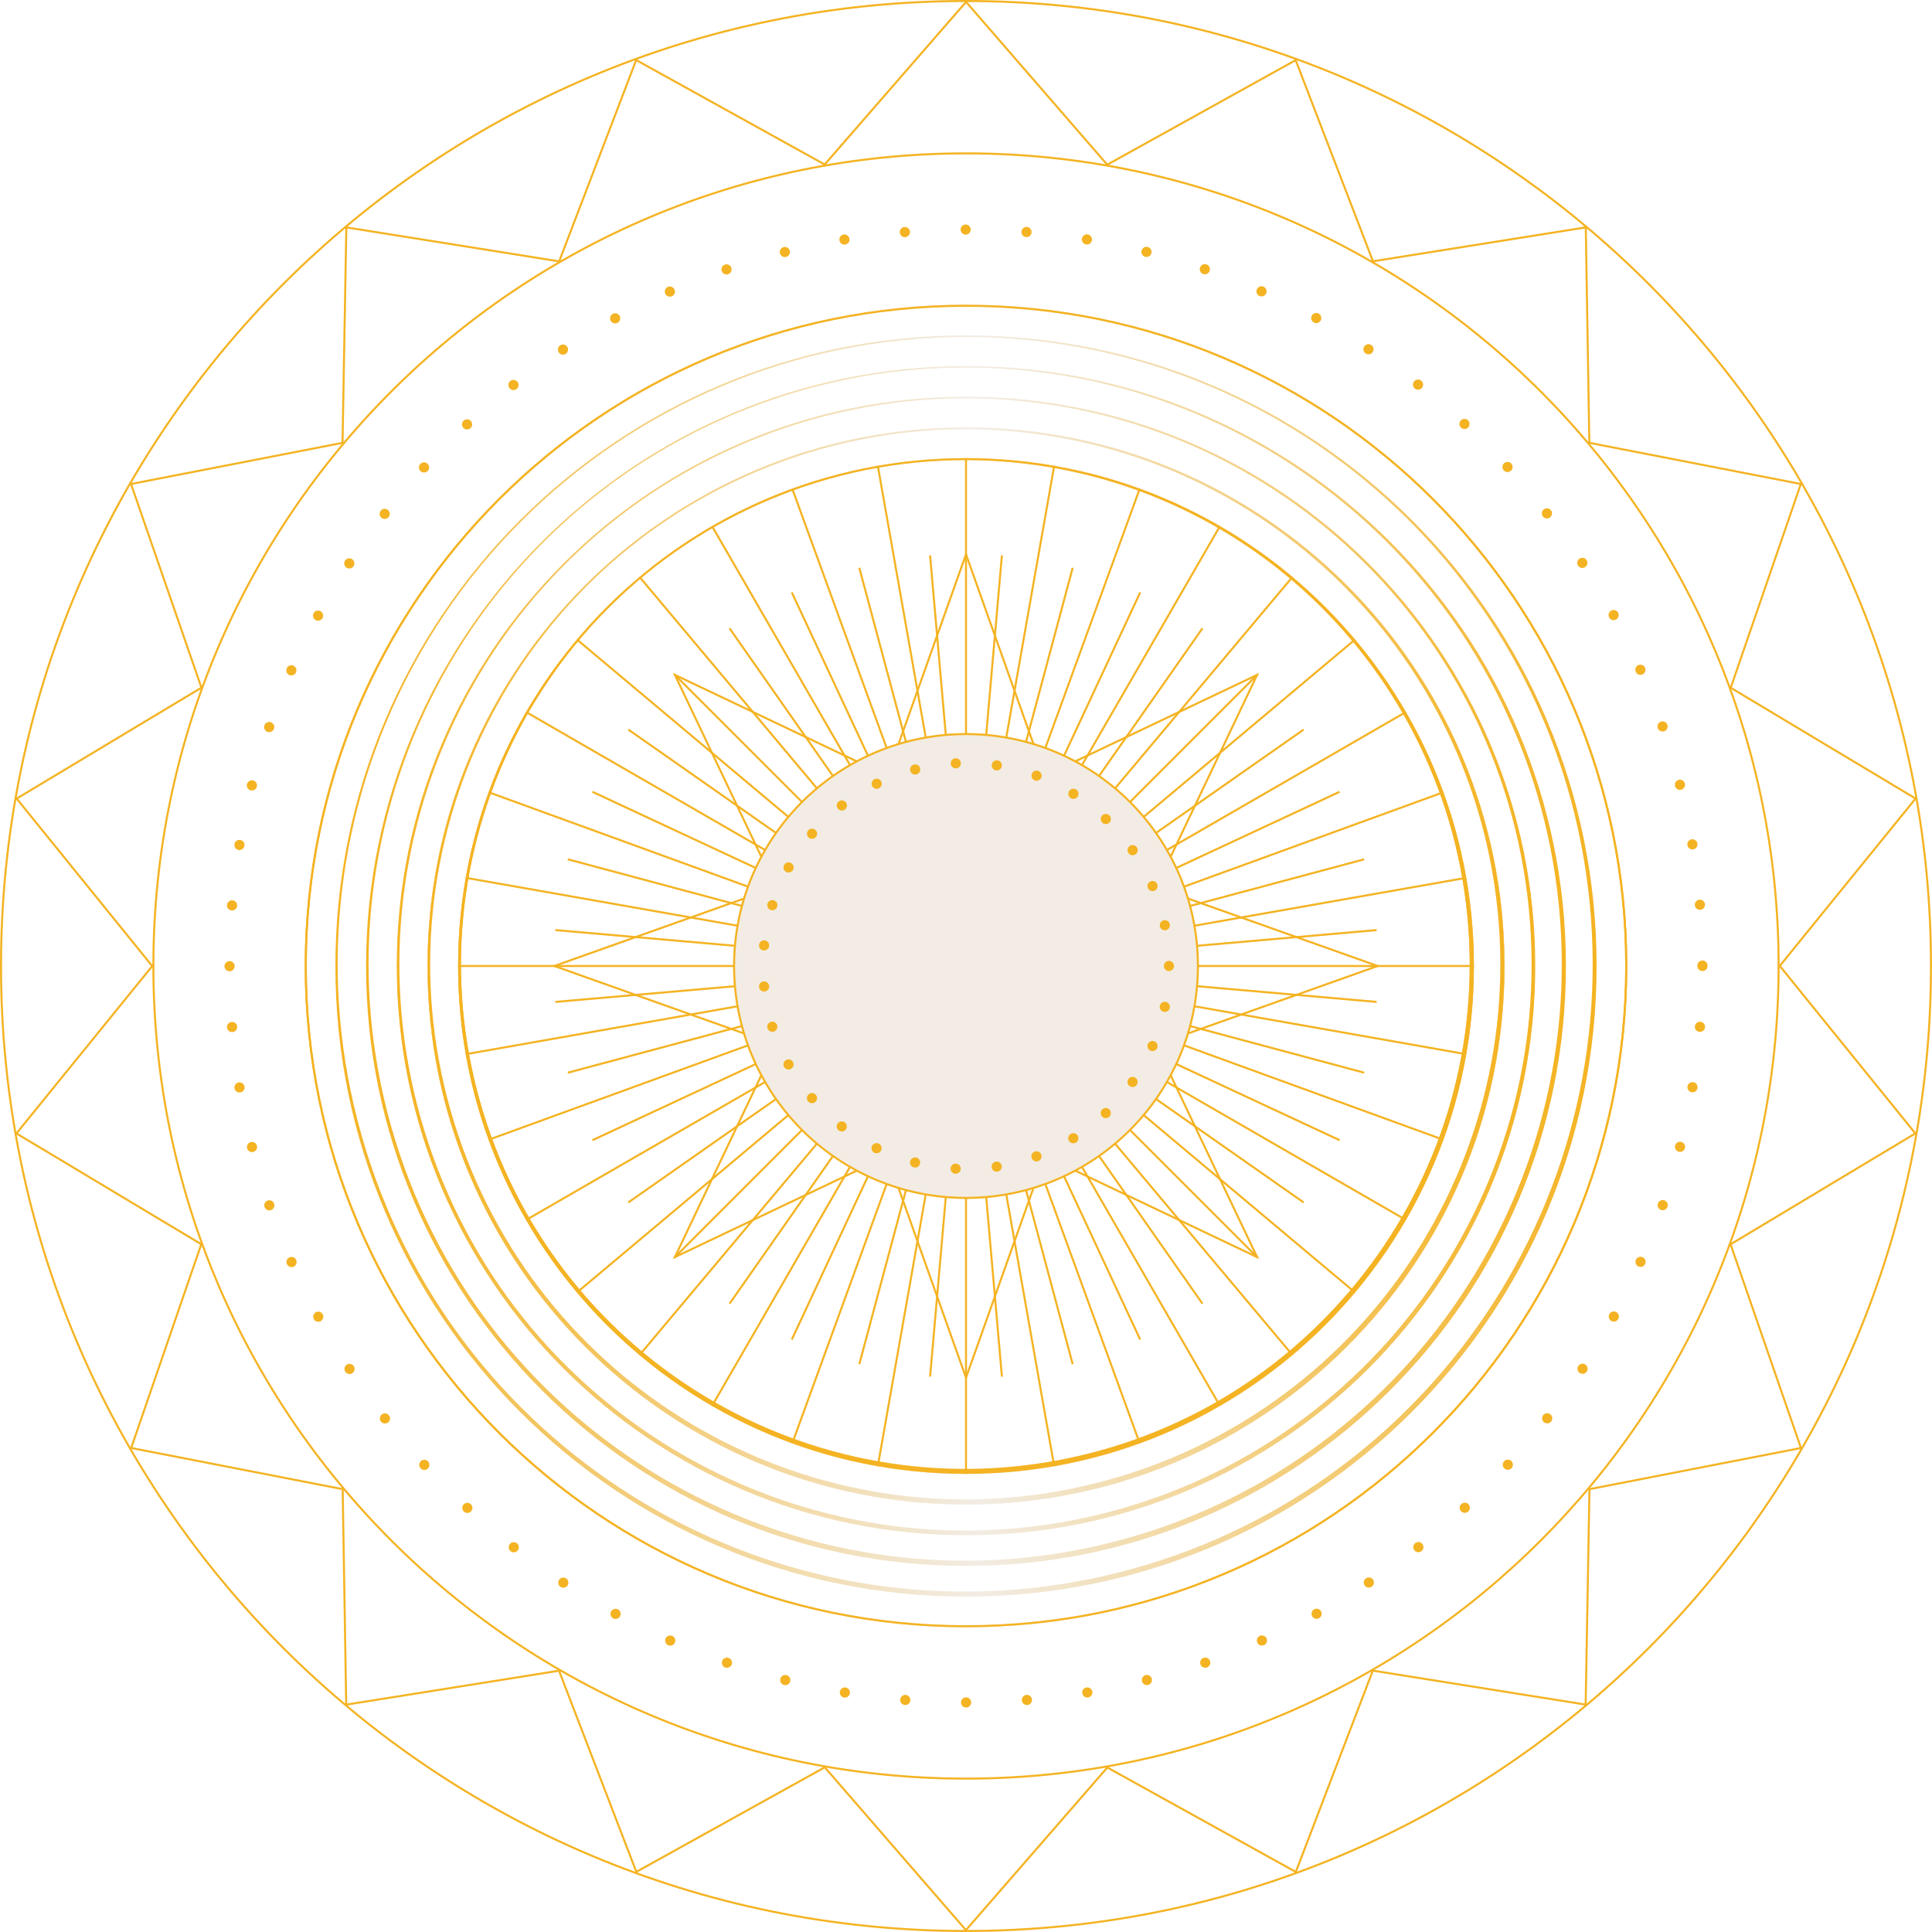
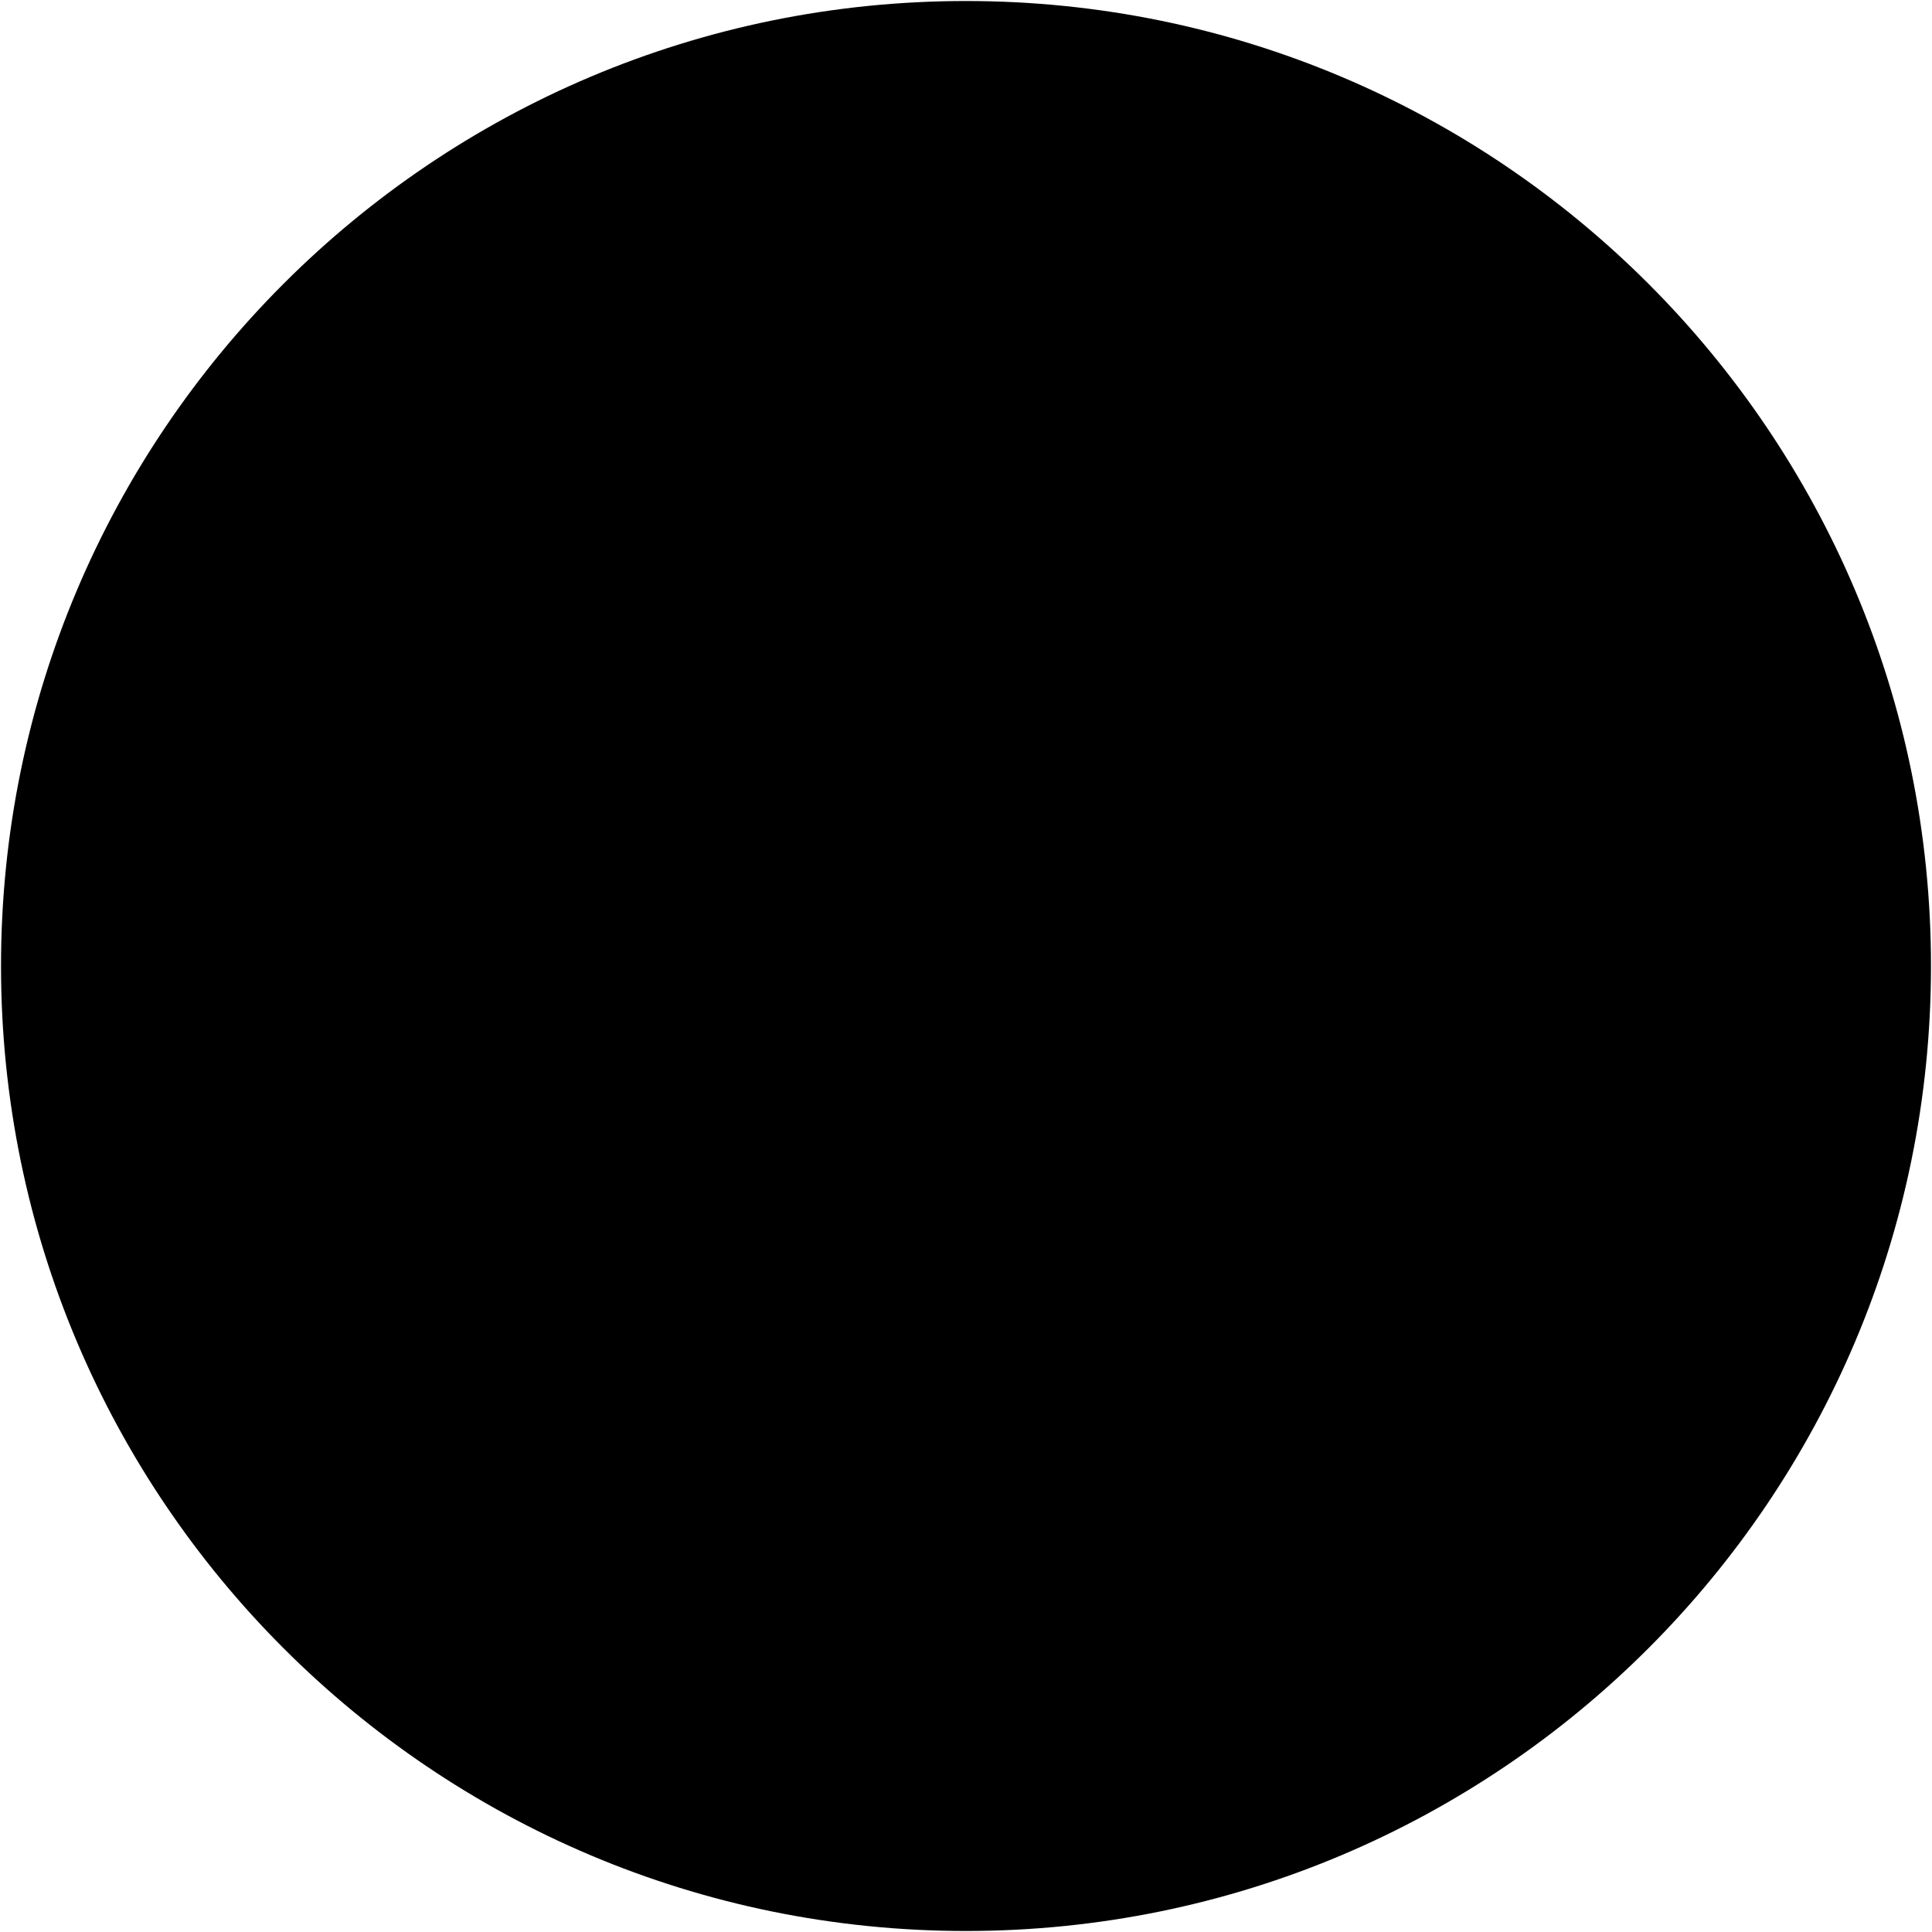
<svg xmlns="http://www.w3.org/2000/svg" xmlns:xlink="http://www.w3.org/1999/xlink" viewBox="0 0 951 951">
  <defs>
-     <style>.cls-1,.cls-10,.cls-12,.cls-13,.cls-16,.cls-2,.cls-4,.cls-6,.cls-8{fill:none;}.cls-1,.cls-13,.cls-15,.cls-16,.cls-2{stroke:#f4b322;}.cls-1,.cls-16,.cls-2{stroke-linecap:round;}.cls-1,.cls-10,.cls-12,.cls-13,.cls-15,.cls-4,.cls-6,.cls-8{stroke-miterlimit:10;}.cls-1,.cls-16{stroke-width:5px;}.cls-1{stroke-dasharray:0 29.97;}.cls-16,.cls-2{stroke-linejoin:round;}.cls-3{fill:url(#linear-gradient);}.cls-4{stroke-width:0.2px;stroke:url(#linear-gradient-2);}.cls-5{fill:url(#linear-gradient-2);}.cls-6{stroke-width:0.4px;stroke:url(#linear-gradient-4);}.cls-7{fill:url(#linear-gradient-4);}.cls-8{stroke-width:0.6px;stroke:url(#linear-gradient-6);}.cls-9{fill:url(#linear-gradient-6);}.cls-10{stroke-width:0.8px;stroke:url(#linear-gradient-8);}.cls-11{fill:url(#linear-gradient-8);}.cls-12{stroke:url(#linear-gradient-10);}.cls-14{fill:#f4b322;}.cls-15{fill:#f2ece4;}.cls-16{stroke-dasharray:0 20.25;}</style>
    <linearGradient id="linear-gradient" x1="225.5" y1="475.5" x2="725.5" y2="475.5" gradientUnits="userSpaceOnUse">
      <stop offset="0" stop-color="#f4b322" />
-       <stop offset="0.51" stop-color="#f2ece4" />
+       <stop offset="0.5" stop-color="#f2ece4" />
      <stop offset="1" stop-color="#f4b322" />
    </linearGradient>
    <linearGradient id="linear-gradient-2" x1="210.5" y1="475.5" x2="740.5" y2="475.5" xlink:href="#linear-gradient" />
    <linearGradient id="linear-gradient-4" x1="195.5" y1="475.5" x2="755.5" y2="475.5" xlink:href="#linear-gradient" />
    <linearGradient id="linear-gradient-6" x1="180.5" y1="475.5" x2="770.5" y2="475.5" xlink:href="#linear-gradient" />
    <linearGradient id="linear-gradient-8" x1="165.5" y1="475.5" x2="785.5" y2="475.5" xlink:href="#linear-gradient" />
    <linearGradient id="linear-gradient-10" x1="150" y1="475.5" x2="801" y2="475.5" xlink:href="#linear-gradient" />
  </defs>
-   <g id="Layer_2" data-name="Layer 2">
-     <g id="all">
-       <circle class="cls-1" cx="475.5" cy="475.5" r="362.5" />
-       <polygon class="cls-2" points="886.43 238.25 851.93 338.54 942.91 393.08 876.07 475.46 942.8 557.91 851.85 612.5 886.5 712.76 782.39 733.02 780.52 839.07 675.75 822.34 637.85 921.44 545.07 870.03 475.47 950.07 405.98 869.93 313.22 921.4 275.18 822.38 170.42 839.08 168.68 733.02 64.57 712.75 99.07 612.46 8.09 557.91 74.93 475.54 8.2 393.09 99.15 338.5 64.5 238.24 168.61 217.98 170.48 111.93 275.25 128.66 313.15 29.56 405.93 80.97 475.53 0.93 545.02 81.07 637.78 29.6 675.82 128.62 780.58 111.92 782.33 217.98 886.43 238.25" />
-       <path class="cls-3" d="M475.5,226.5a248.26,248.26,0,1,1-96.92,19.57A247.32,247.32,0,0,1,475.5,226.5m0-1c-138.07,0-250,111.93-250,250s111.93,250,250,250,250-111.93,250-250-111.93-250-250-250Z" />
-       <circle class="cls-4" cx="475.5" cy="475.5" r="265" />
-       <path class="cls-5" d="M475.5,211.3a263.36,263.36,0,1,1-102.84,20.76A262.65,262.65,0,0,1,475.5,211.3m0-.8c-146.36,0-265,118.64-265,265s118.64,265,265,265,265-118.64,265-265-118.64-265-265-265Z" />
-       <circle class="cls-6" cx="475.5" cy="475.5" r="280" />
-       <path class="cls-7" d="M475.5,196.1a278.63,278.63,0,1,1-108.75,22,277.59,277.59,0,0,1,108.75-22m0-.6c-154.64,0-280,125.36-280,280s125.36,280,280,280,280-125.36,280-280-125.36-280-280-280Z" />
-       <circle class="cls-8" cx="475.5" cy="475.5" r="295" />
-       <path class="cls-9" d="M475.5,180.9a293.64,293.64,0,1,1-114.67,23.15A292.79,292.79,0,0,1,475.5,180.9m0-.4c-162.92,0-295,132.08-295,295s132.08,295,295,295,295-132.08,295-295-132.08-295-295-295Z" />
-       <circle class="cls-10" cx="475.5" cy="475.5" r="310" />
-       <path class="cls-11" d="M475.5,165.7a308.85,308.85,0,1,1-120.59,24.35A307.81,307.81,0,0,1,475.5,165.7m0-.2c-171.21,0-310,138.79-310,310s138.79,310,310,310,310-138.79,310-310-138.79-310-310-310Z" />
-       <circle class="cls-12" cx="475.5" cy="475.5" r="325" />
-     </g>
-     <g id="line">
-       <circle class="cls-13" cx="475.5" cy="475.5" r="475" />
-       <circle class="cls-13" cx="475.5" cy="475.5" r="325" />
-       <path class="cls-14" d="M475.5,226.5a248.26,248.26,0,1,1-96.92,19.57A247.32,247.32,0,0,1,475.5,226.5m0-1c-138.07,0-250,111.93-250,250s111.93,250,250,250,250-111.93,250-250-111.93-250-250-250Z" />
-       <circle class="cls-13" cx="475.5" cy="475.5" r="400" />
-     </g>
-     <g id="Layer_6" data-name="Layer 6">
-       <line class="cls-13" x1="432.09" y1="721.7" x2="518.91" y2="229.3" />
-       <line class="cls-13" x1="389.99" y1="710.42" x2="561.01" y2="240.58" />
-       <line class="cls-13" x1="350.5" y1="692.01" x2="600.5" y2="258.99" />
-       <line class="cls-13" x1="314.8" y1="667.01" x2="636.2" y2="283.99" />
-       <line class="cls-13" x1="283.99" y1="636.2" x2="667.01" y2="314.8" />
-       <line class="cls-13" x1="258.99" y1="600.5" x2="692.01" y2="350.5" />
-       <line class="cls-13" x1="240.58" y1="561.01" x2="710.42" y2="389.99" />
-       <line class="cls-13" x1="229.3" y1="518.91" x2="721.7" y2="432.09" />
-       <line class="cls-13" x1="225.5" y1="475.5" x2="725.5" y2="475.5" />
-       <line class="cls-13" x1="229.3" y1="432.09" x2="721.7" y2="518.91" />
-       <line class="cls-13" x1="240.58" y1="389.99" x2="710.42" y2="561.01" />
-       <line class="cls-13" x1="258.99" y1="350.5" x2="692.01" y2="600.5" />
-       <line class="cls-13" x1="283.99" y1="314.8" x2="667.01" y2="636.2" />
-       <line class="cls-13" x1="314.8" y1="283.99" x2="636.2" y2="667.01" />
-       <line class="cls-13" x1="350.5" y1="258.99" x2="600.5" y2="692.01" />
-       <line class="cls-13" x1="475.5" y1="225.5" x2="475.5" y2="725.5" />
-       <line class="cls-13" x1="389.99" y1="240.58" x2="561.01" y2="710.42" />
-       <line class="cls-13" x1="432.09" y1="229.3" x2="518.91" y2="721.7" />
-       <line class="cls-13" x1="457.82" y1="273.36" x2="493.18" y2="677.64" />
-       <line class="cls-13" x1="422.98" y1="279.5" x2="528.02" y2="671.5" />
-       <line class="cls-13" x1="389.75" y1="291.6" x2="561.25" y2="659.4" />
-       <line class="cls-13" x1="359.12" y1="309.29" x2="591.88" y2="641.71" />
-       <line class="cls-13" x1="332.02" y1="332.02" x2="618.98" y2="618.98" />
-       <line class="cls-13" x1="309.29" y1="359.12" x2="641.71" y2="591.88" />
-       <line class="cls-13" x1="291.6" y1="389.75" x2="659.4" y2="561.25" />
-       <line class="cls-13" x1="279.5" y1="422.98" x2="671.5" y2="528.02" />
-       <line class="cls-13" x1="273.36" y1="457.82" x2="677.64" y2="493.18" />
-       <line class="cls-13" x1="273.36" y1="493.18" x2="677.64" y2="457.82" />
-       <line class="cls-13" x1="279.5" y1="528.02" x2="671.5" y2="422.98" />
-       <line class="cls-13" x1="291.6" y1="561.25" x2="659.4" y2="389.75" />
-       <line class="cls-13" x1="309.29" y1="591.88" x2="641.71" y2="359.12" />
-       <line class="cls-13" x1="332.02" y1="618.98" x2="618.98" y2="332.02" />
-       <line class="cls-13" x1="359.12" y1="641.71" x2="591.88" y2="309.29" />
-       <line class="cls-13" x1="389.75" y1="659.4" x2="561.25" y2="291.6" />
-       <line class="cls-13" x1="422.98" y1="671.5" x2="528.02" y2="279.5" />
-       <line class="cls-13" x1="457.82" y1="677.64" x2="493.18" y2="273.36" />
-       <polygon class="cls-13" points="436.73 381.89 475.5 272.86 514.27 381.89 618.79 332.21 569.11 436.73 678.14 475.5 569.11 514.27 618.79 618.79 514.27 569.11 475.5 678.14 436.73 569.11 332.21 618.79 381.89 514.27 272.86 475.5 381.89 436.73 332.21 332.21 436.73 381.89" />
-       <circle class="cls-15" cx="475.5" cy="475.5" r="114.16" />
-       <circle class="cls-16" cx="475.5" cy="475.5" r="99.89" />
-     </g>
+   <g id="element">
+     <circle class="dot line" cx="475.5" cy="475.5" r="362.5" />
+     <polygon class="triangle line" points="886.43 238.25 851.93 338.54 942.91 393.08 876.07 475.46 942.8 557.91 851.85 612.5 886.5 712.76 782.39 733.02 780.52 839.07 675.75 822.34 637.85 921.44 545.07 870.03 475.47 950.07 405.98 869.93 313.22 921.4 275.18 822.38 170.42 839.08 168.68 733.02 64.57 712.75 99.07 612.46 8.09 557.91 74.93 475.54 8.2 393.09 99.15 338.5 64.5 238.24 168.61 217.98 170.48 111.93 275.25 128.66 313.15 29.56 405.93 80.97 475.53 0.93 545.02 81.07 637.78 29.6 675.82 128.62 780.58 111.92 782.33 217.98 886.43 238.25" />
+     <path class="path1" d="M475.5,226.5a248.26,248.26,0,1,1-96.92,19.57A247.32,247.32,0,0,1,475.5,226.5m0-1c-138.07,0-250,111.93-250,250s111.93,250,250,250,250-111.93,250-250-111.93-250-250-250Z" />
+     <circle class="circle1 gradient" cx="475.5" cy="475.5" r="265" />
+     <path class="path2" d="M475.5,211.3a263.36,263.36,0,1,1-102.84,20.76A262.65,262.65,0,0,1,475.5,211.3m0-.8c-146.36,0-265,118.64-265,265s118.64,265,265,265,265-118.64,265-265-118.64-265-265-265Z" />
+     <circle class="circle2 gradient" cx="475.5" cy="475.5" r="280" />
+     <path class="path3" d="M475.5,196.1a278.63,278.63,0,1,1-108.75,22,277.59,277.59,0,0,1,108.75-22m0-.6c-154.64,0-280,125.36-280,280s125.36,280,280,280,280-125.36,280-280-125.36-280-280-280Z" />
+     <circle class="circle3 gradient" cx="475.5" cy="475.5" r="295" />
+     <path class="path4" d="M475.5,180.9a293.64,293.64,0,1,1-114.67,23.15A292.79,292.79,0,0,1,475.5,180.9m0-.4c-162.92,0-295,132.08-295,295s132.08,295,295,295,295-132.08,295-295-132.08-295-295-295Z" />
+     <circle class="circle4 gradient" cx="475.5" cy="475.5" r="310" />
+     <path class="path5" d="M475.5,165.7a308.85,308.85,0,1,1-120.59,24.35A307.81,307.81,0,0,1,475.5,165.7m0-.2c-171.21,0-310,138.79-310,310s138.79,310,310,310,310-138.79,310-310-138.79-310-310-310Z" />
+     <circle class="circle5 gradient" cx="475.5" cy="475.5" r="325" />
+   </g>
+   <g id="circle">
+     <circle class="circle line" cx="475.5" cy="475.5" r="475" />
+     <circle class="circle line" cx="475.5" cy="475.5" r="400" />
+     <circle class="circle line" cx="475.5" cy="475.5" r="325" />
+     <circle class="circle line" cx="475.5" cy="475.5" r="250" />
+   </g>
+   <g id="center">
+     <line class="halo line" x1="432.09" y1="721.7" x2="518.91" y2="229.3" />
+     <line class="halo line" x1="389.99" y1="710.42" x2="561.01" y2="240.58" />
+     <line class="halo line" x1="350.5" y1="692.01" x2="600.5" y2="258.99" />
+     <line class="halo line" x1="314.8" y1="667.01" x2="636.2" y2="283.99" />
+     <line class="halo line" x1="283.99" y1="636.2" x2="667.01" y2="314.8" />
+     <line class="halo line" x1="258.99" y1="600.5" x2="692.01" y2="350.5" />
+     <line class="halo line" x1="240.58" y1="561.01" x2="710.42" y2="389.99" />
+     <line class="halo line" x1="229.3" y1="518.91" x2="721.7" y2="432.09" />
+     <line class="halo line" x1="225.5" y1="475.5" x2="725.5" y2="475.5" />
+     <line class="halo line" x1="229.3" y1="432.09" x2="721.7" y2="518.91" />
+     <line class="halo line" x1="240.58" y1="389.99" x2="710.42" y2="561.01" />
+     <line class="halo line" x1="258.99" y1="350.5" x2="692.01" y2="600.5" />
+     <line class="halo line" x1="283.99" y1="314.8" x2="667.01" y2="636.2" />
+     <line class="halo line" x1="314.8" y1="283.99" x2="636.2" y2="667.01" />
+     <line class="halo line" x1="350.5" y1="258.99" x2="600.5" y2="692.01" />
+     <line class="halo line" x1="475.5" y1="225.5" x2="475.5" y2="725.5" />
+     <line class="halo line" x1="389.99" y1="240.58" x2="561.01" y2="710.42" />
+     <line class="halo line" x1="432.09" y1="229.3" x2="518.91" y2="721.7" />
+     <line class="halo line" x1="457.82" y1="273.36" x2="493.18" y2="677.64" />
+     <line class="halo line" x1="422.98" y1="279.5" x2="528.02" y2="671.5" />
+     <line class="halo line" x1="389.75" y1="291.6" x2="561.25" y2="659.4" />
+     <line class="halo line" x1="359.12" y1="309.29" x2="591.88" y2="641.71" />
+     <line class="halo line" x1="332.02" y1="332.02" x2="618.98" y2="618.98" />
+     <line class="halo line" x1="309.29" y1="359.12" x2="641.71" y2="591.88" />
+     <line class="halo line" x1="291.6" y1="389.75" x2="659.4" y2="561.25" />
+     <line class="halo line" x1="279.5" y1="422.98" x2="671.5" y2="528.02" />
+     <line class="halo line" x1="273.36" y1="457.82" x2="677.64" y2="493.18" />
+     <line class="halo line" x1="273.36" y1="493.18" x2="677.64" y2="457.82" />
+     <line class="halo line" x1="279.5" y1="528.02" x2="671.5" y2="422.98" />
+     <line class="halo line" x1="291.6" y1="561.25" x2="659.4" y2="389.75" />
+     <line class="halo line" x1="309.29" y1="591.88" x2="641.71" y2="359.12" />
+     <line class="halo line" x1="332.02" y1="618.98" x2="618.98" y2="332.02" />
+     <line class="halo line" x1="359.12" y1="641.71" x2="591.88" y2="309.29" />
+     <line class="halo line" x1="389.75" y1="659.4" x2="561.25" y2="291.6" />
+     <line class="halo line" x1="422.98" y1="671.5" x2="528.02" y2="279.5" />
+     <line class="halo line" x1="457.82" y1="677.64" x2="493.18" y2="273.36" />
+     <polygon class="star line" points="436.73 381.89 475.5 272.86 514.27 381.89 618.79 332.21 569.11 436.73 678.14 475.5 569.11 514.27 618.79 618.79 514.27 569.11 475.5 678.14 436.73 569.11 332.21 618.79 381.89 514.27 272.86 475.5 381.89 436.73 332.21 332.21 436.73 381.89" />
+     <circle class="colored" cx="475.5" cy="475.5" r="114.16" />
+     <circle class="dotted line" cx="475.5" cy="475.5" r="99.89" />
  </g>
</svg>
